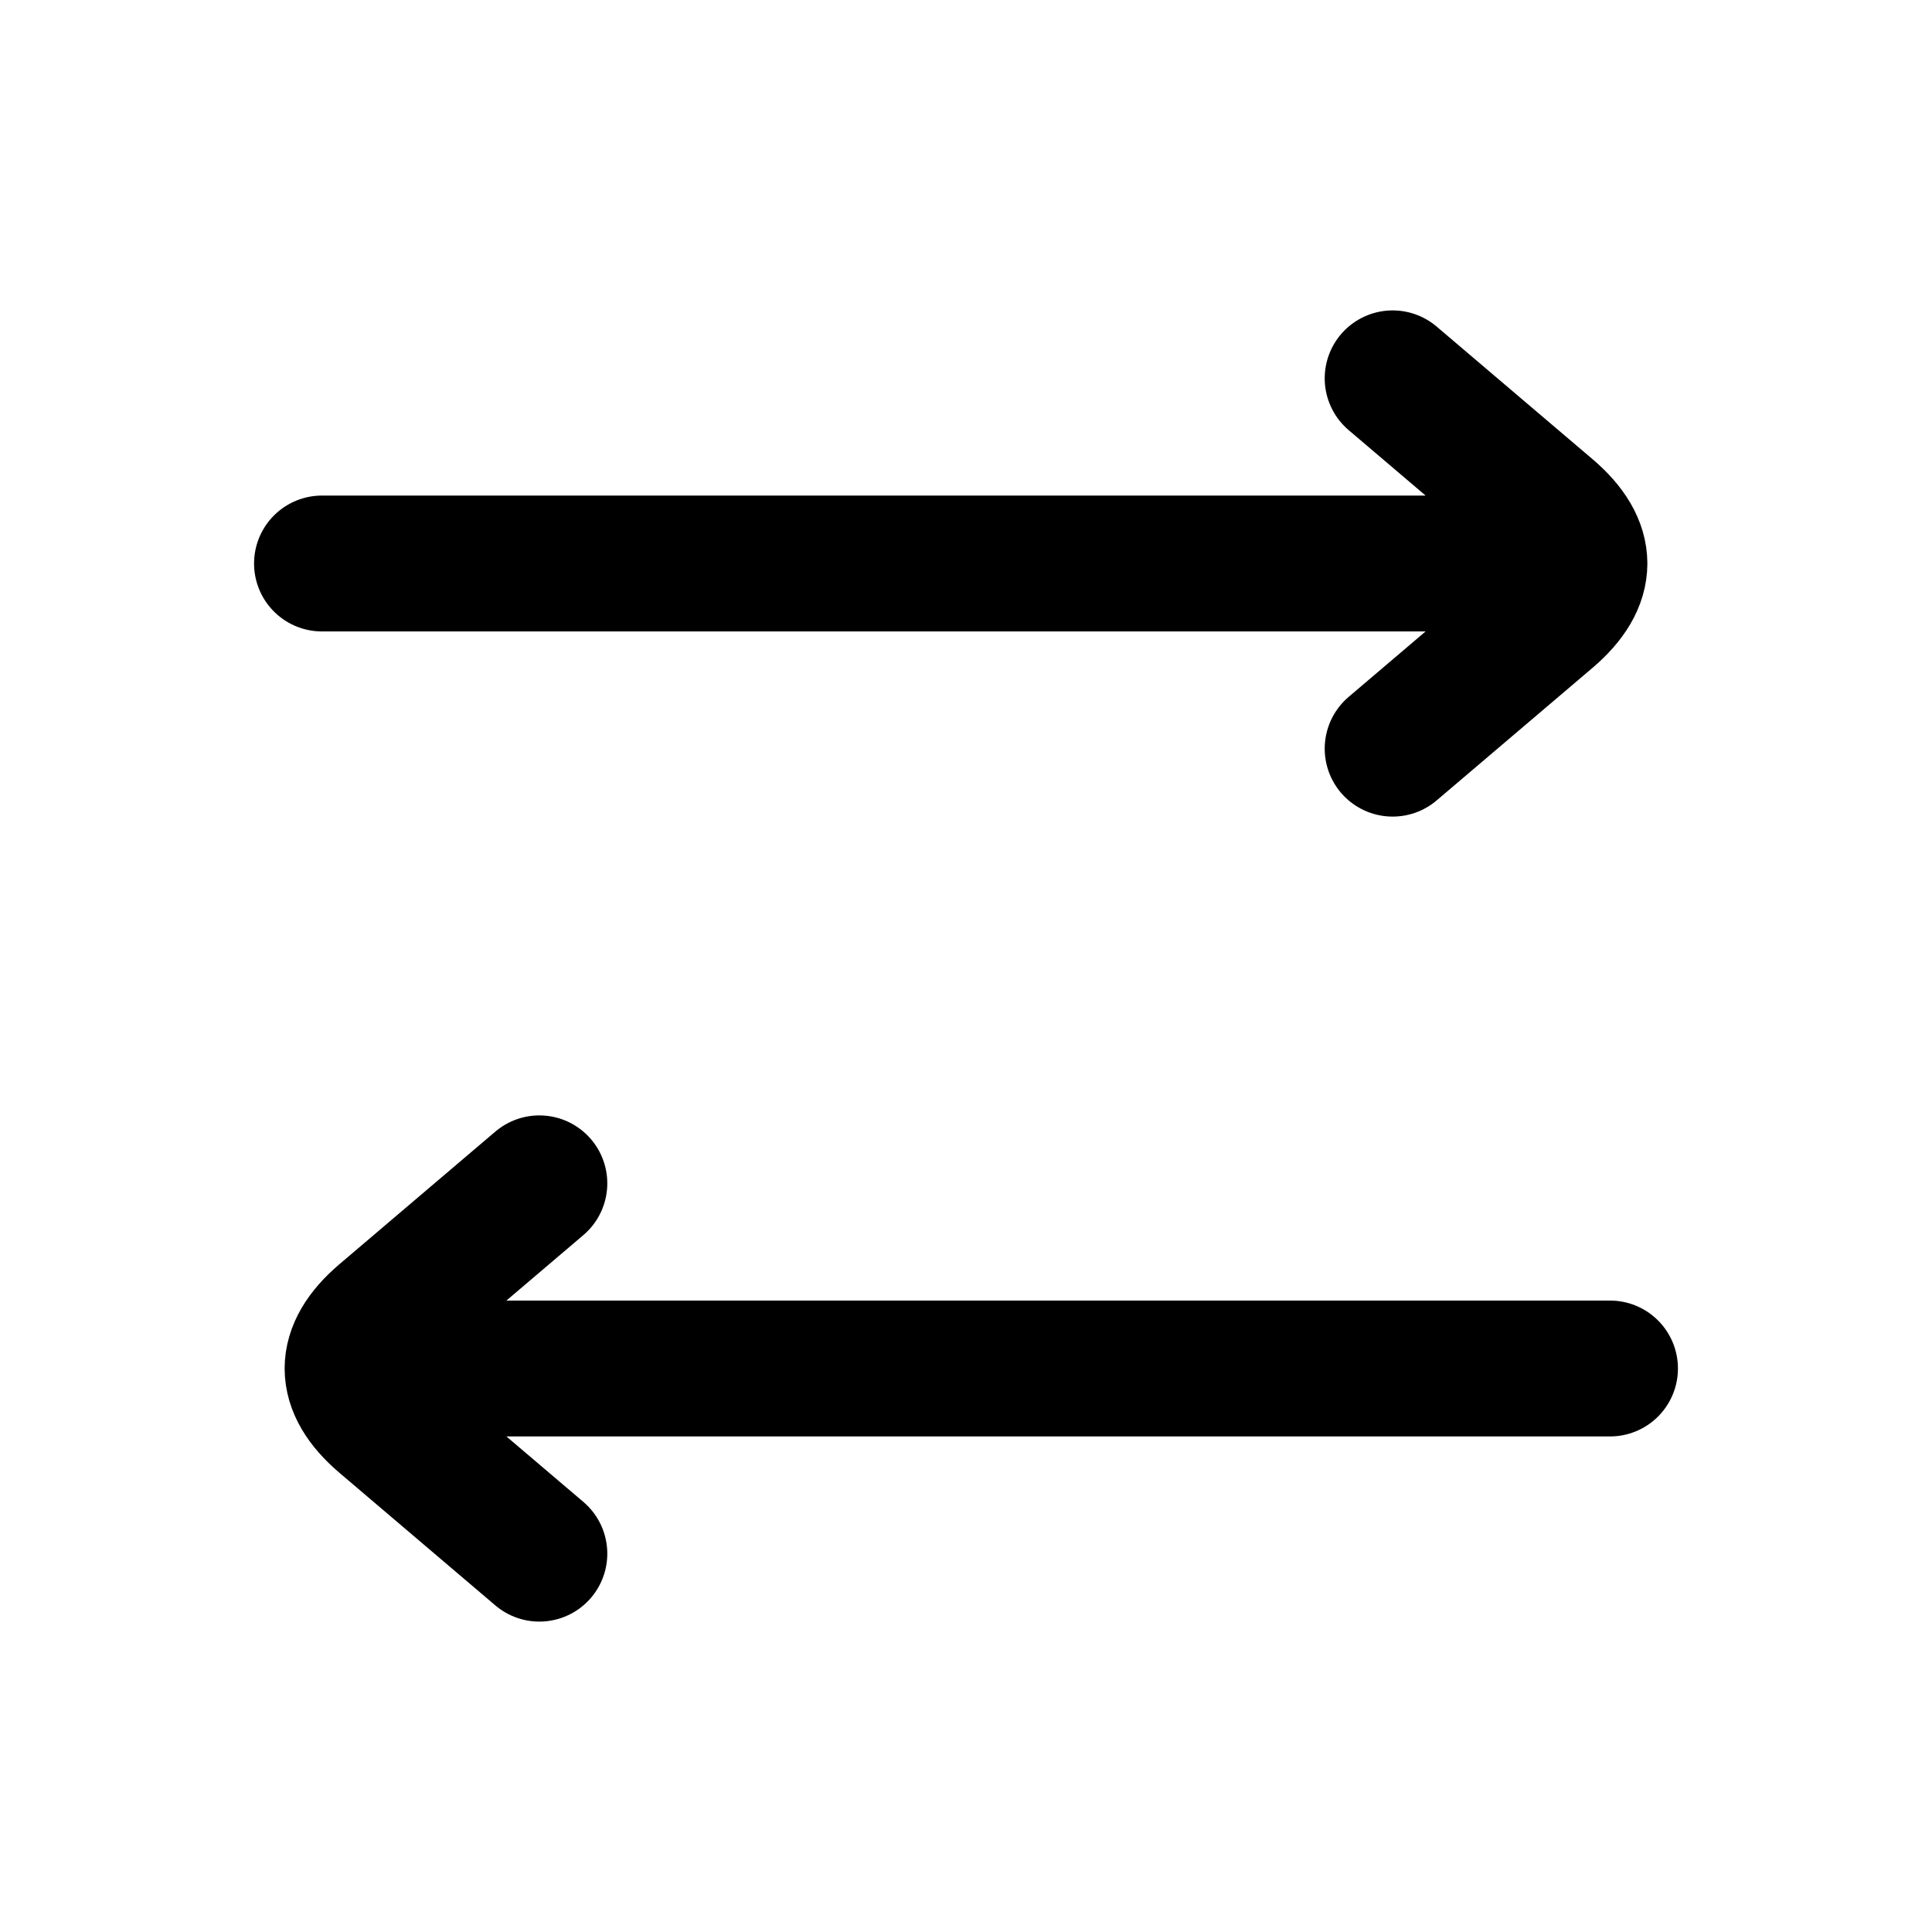
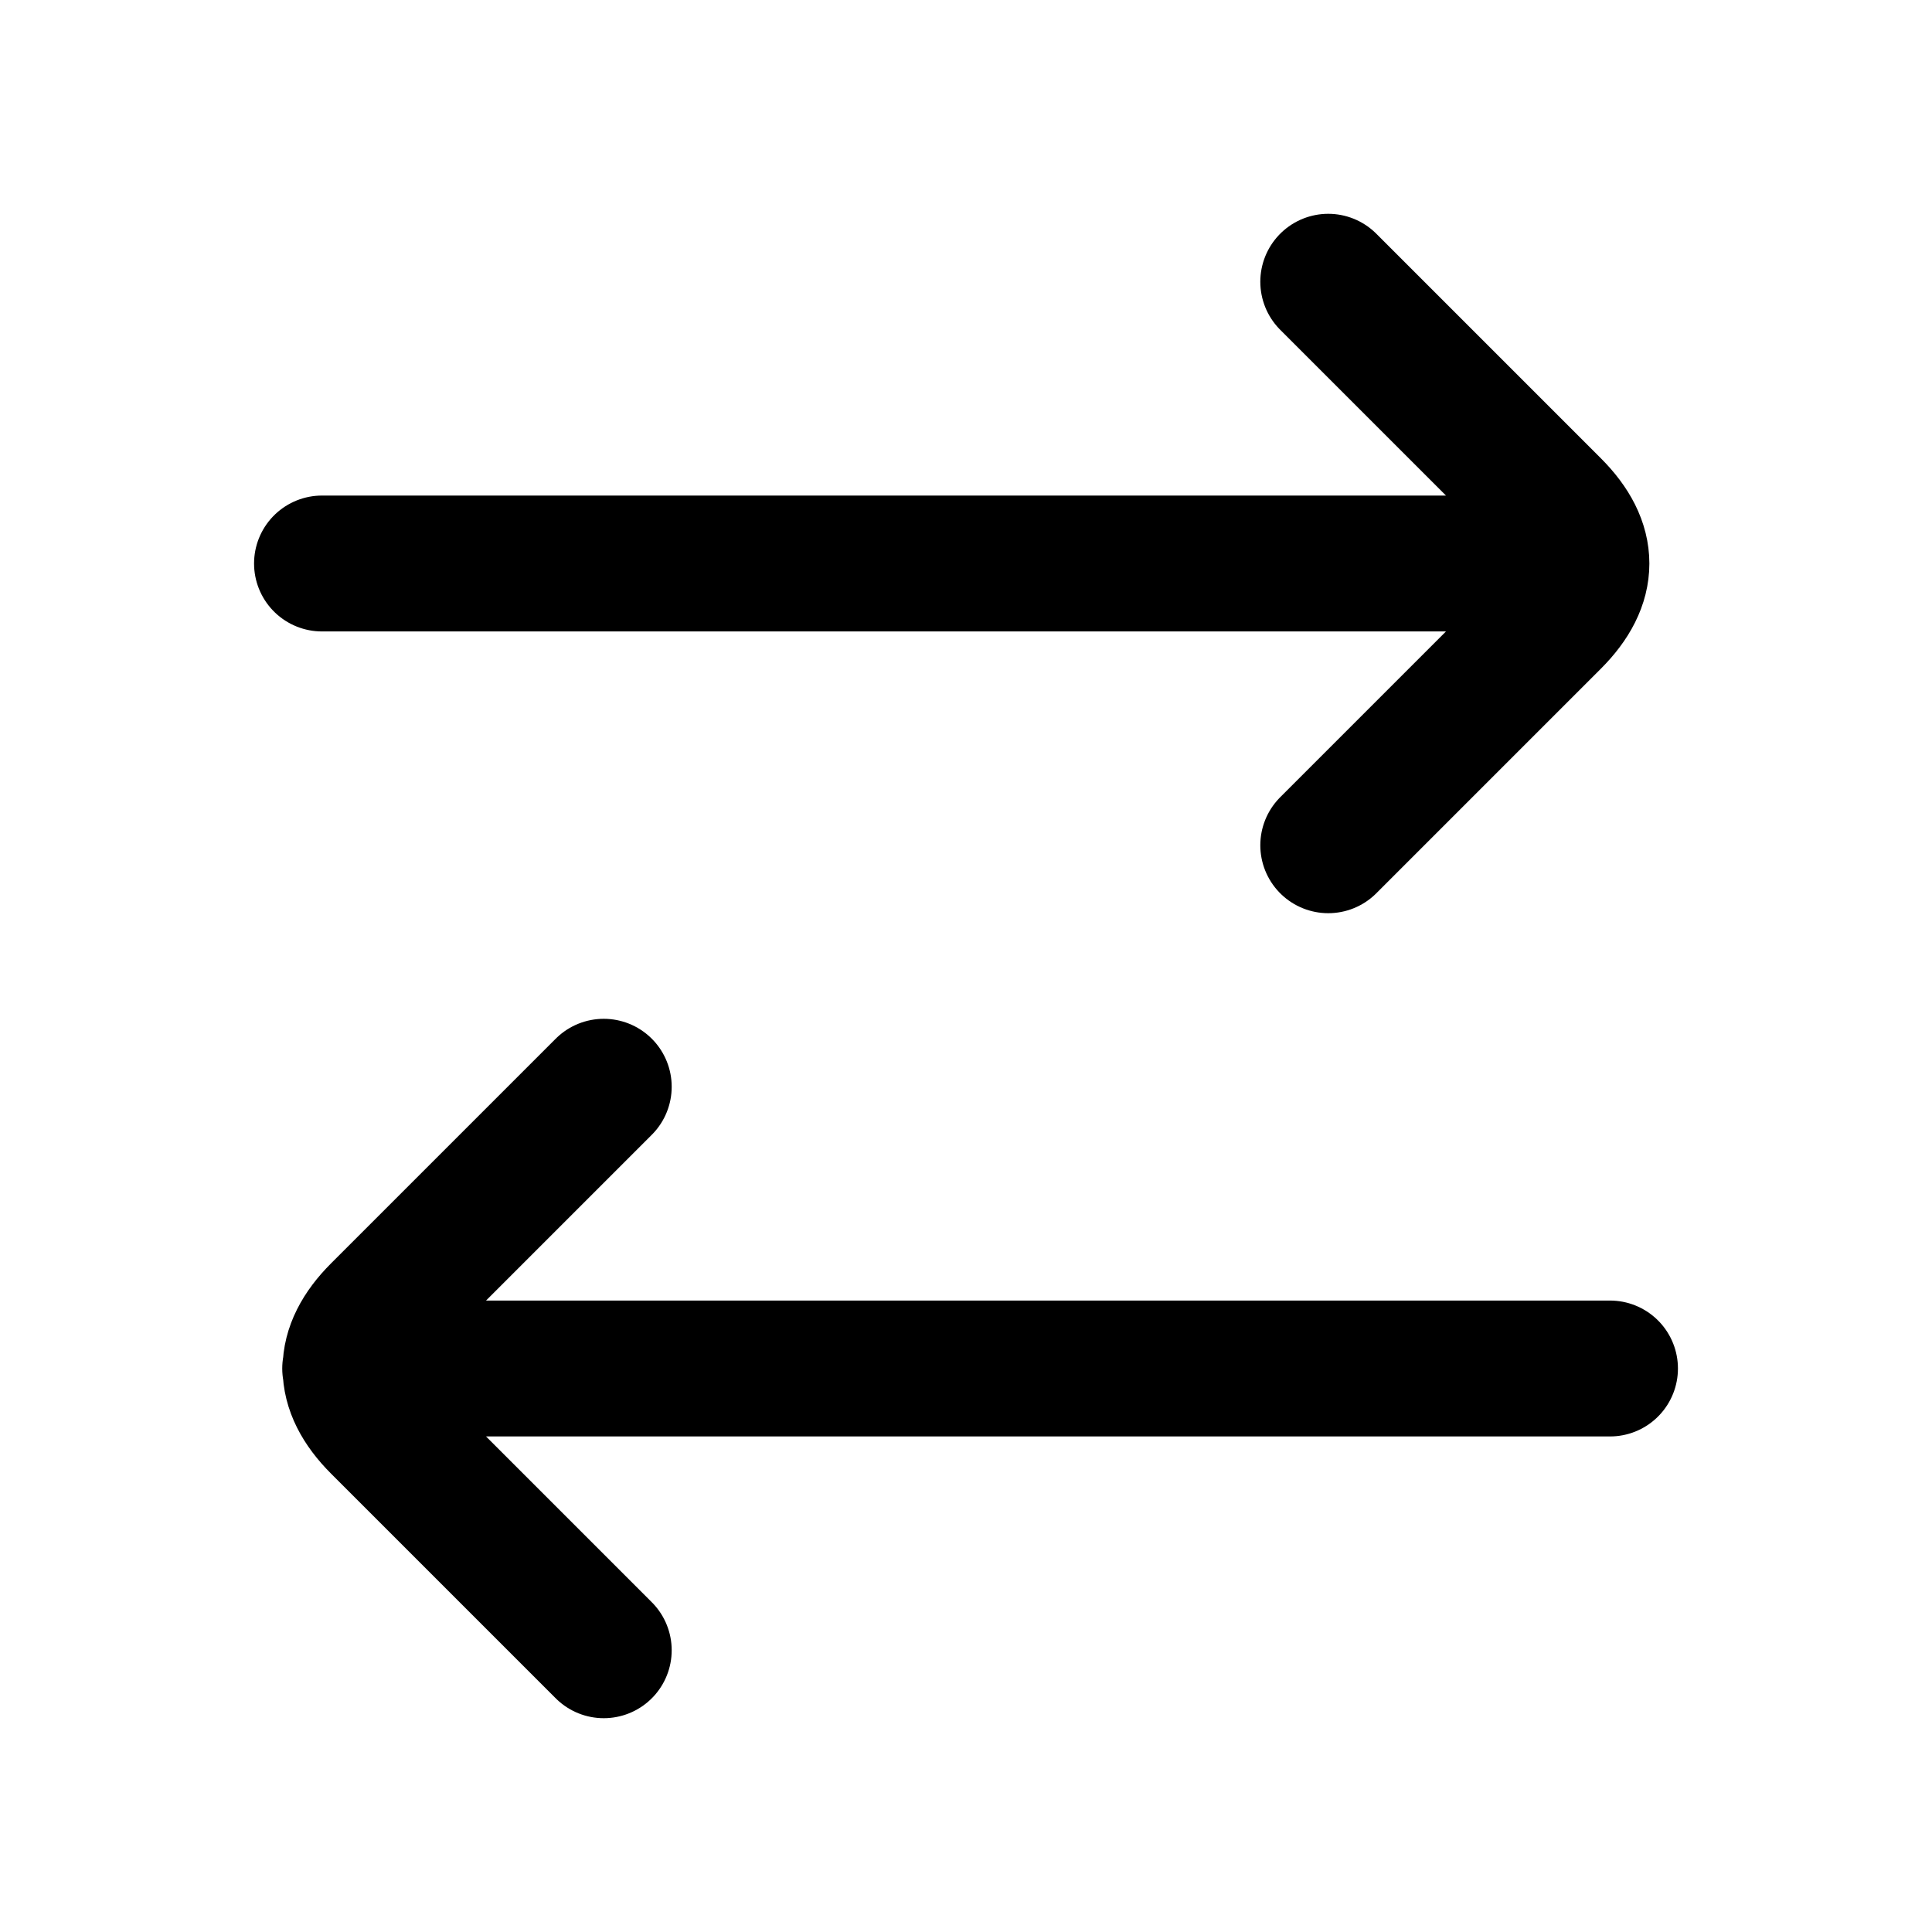
<svg xmlns="http://www.w3.org/2000/svg" viewBox="0 0 24 24" width="16" height="16" fill="none" stroke="currentColor" stroke-width="1.688" stroke-linecap="round" stroke-linejoin="round">
-   <path d="M4 7 L19.62 7 M17.3 4.7 L19.24 6.35 Q20 7 19.24 7.65 L17.3 9.3" />
-   <path d="M20 17 L4.38 17 M6.7 14.7 L4.76 16.35 Q4 17 4.76 17.65 L6.7 19.3" />
+   <path d="M4 7 L19.64 7 M16.5 3.5 L19.29 6.29 Q20 7 19.29 7.71 L16.5 10.5" />
+   <path d="M20 17 L4.35 17 M7.5 13.5 L4.71 16.29 Q4 17 4.71 17.71 L7.5 20.5" />
</svg>
